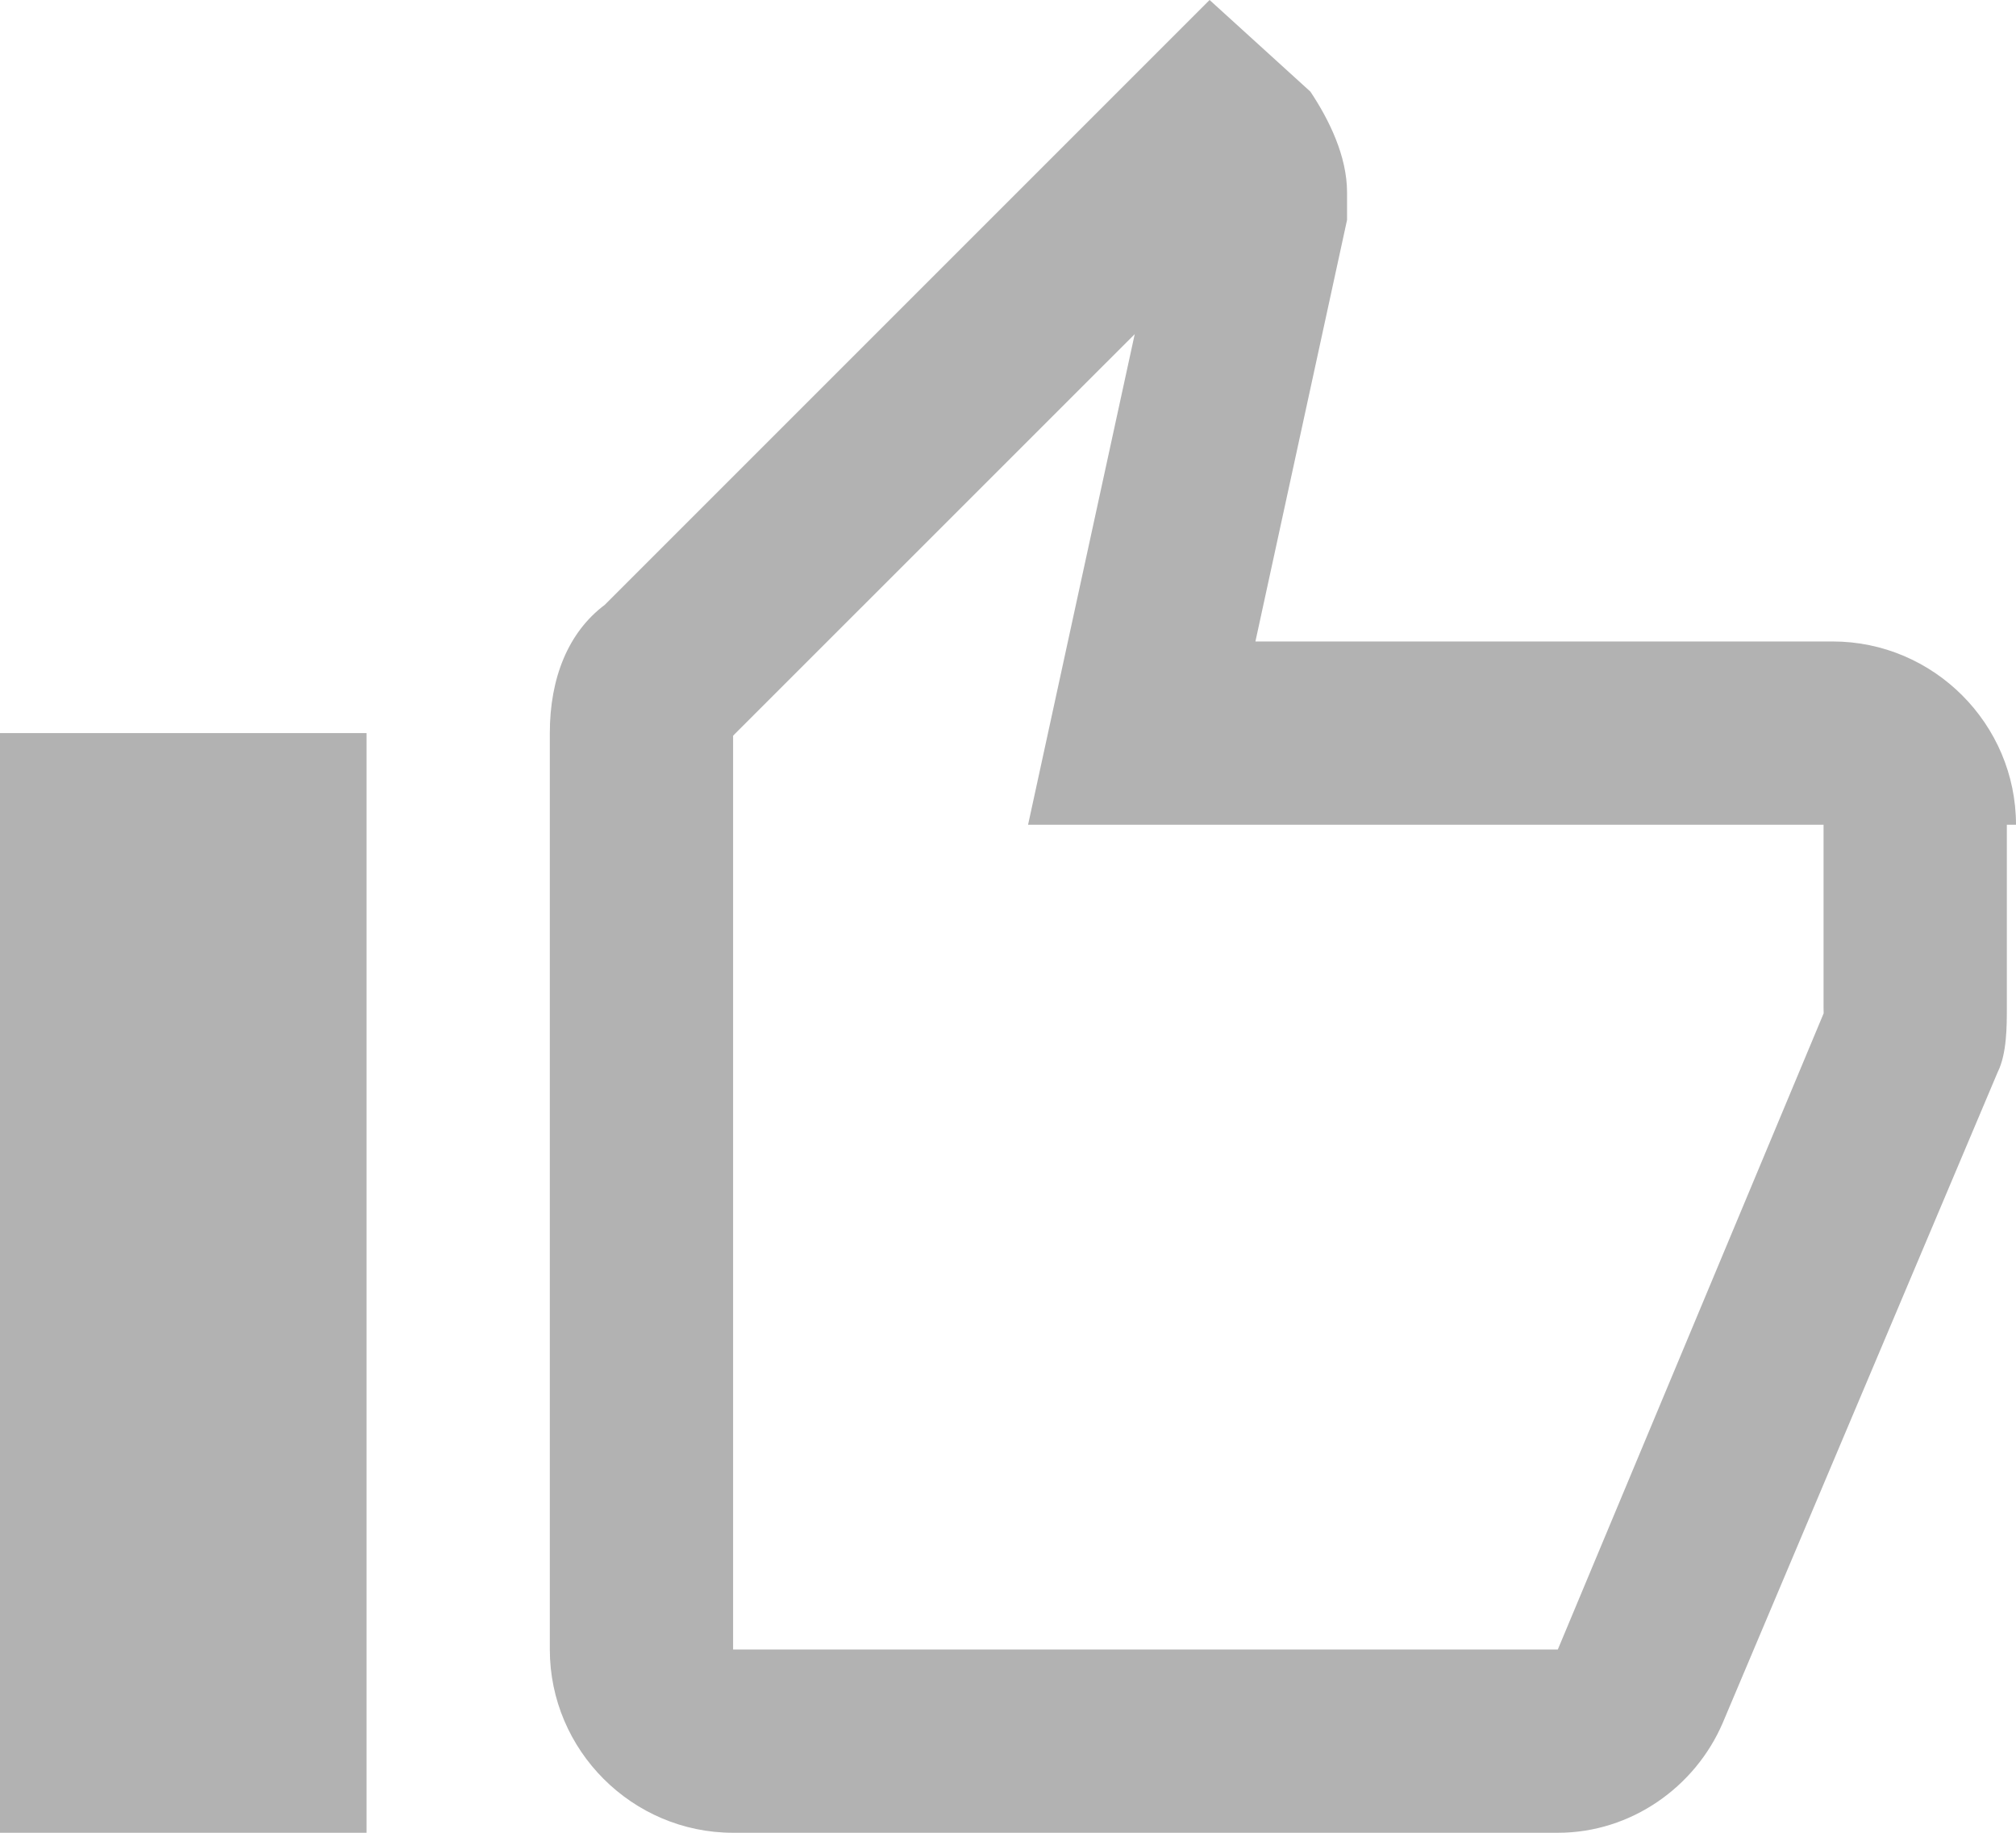
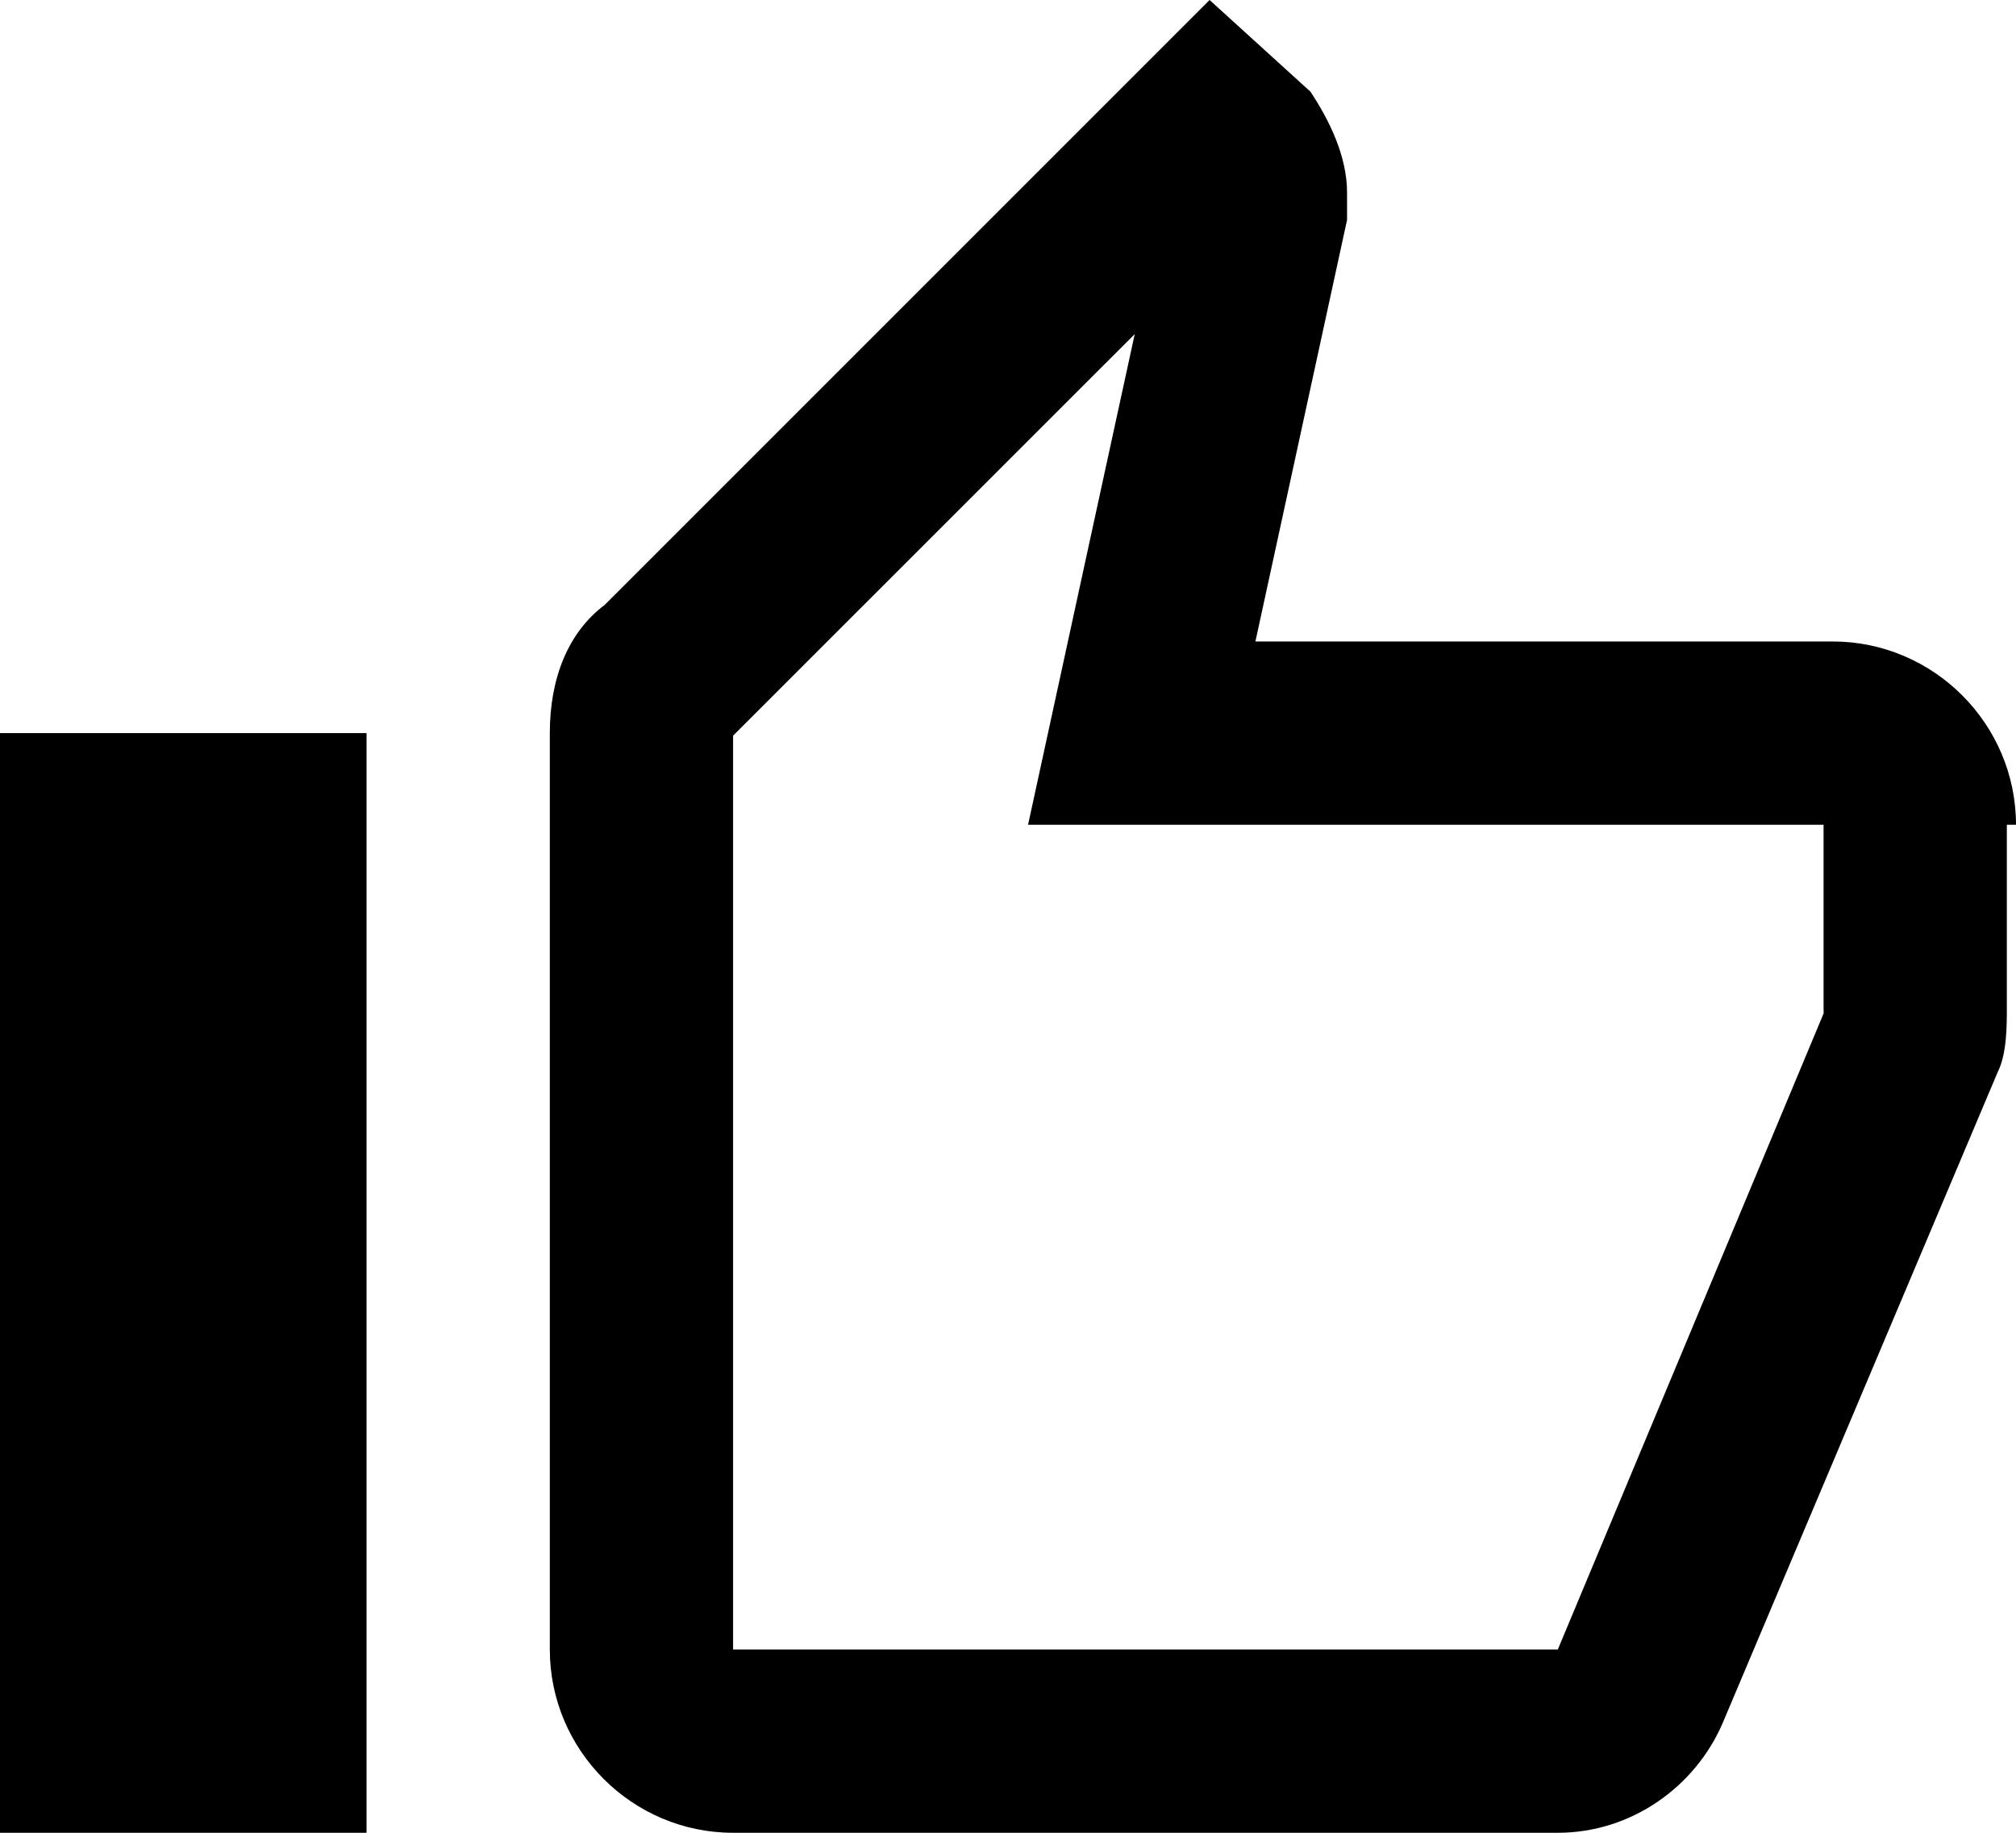
<svg xmlns="http://www.w3.org/2000/svg" version="1" width="22" height="20" viewBox="0 0 22 20">
-   <path fill="#b2b2b2" d="M12.383 3.646l-.637 2.929L11.219 9H19.9v2l.001.058L17 18H8V8.029l.014-.015 4.369-4.368M2 10v8-8M13.2 0L6.6 6.6c-.4.3-.6.8-.6 1.4v10c0 1.1.9 2 2 2h9c.8 0 1.5-.5 1.8-1.2l3-7.1c.1-.2.1-.5.1-.7V9h.1c0-1.1-.9-2-2-2h-6.3l1-4.6v-.3c0-.4-.2-.8-.4-1.1l-1.1-1zM4 8H0v12h4V8zm18 1v.044V9z" />
+   <path d="M12.383 3.646l-.637 2.929L11.219 9H19.9v2l.001.058L17 18H8V8.029l.014-.015 4.369-4.368M2 10v8-8M13.2 0L6.6 6.6c-.4.3-.6.8-.6 1.4v10c0 1.1.9 2 2 2h9c.8 0 1.5-.5 1.8-1.2l3-7.1c.1-.2.1-.5.1-.7V9h.1c0-1.1-.9-2-2-2h-6.3l1-4.6v-.3c0-.4-.2-.8-.4-1.1l-1.1-1zM4 8H0v12h4V8zm18 1v.044V9z" />
</svg>
